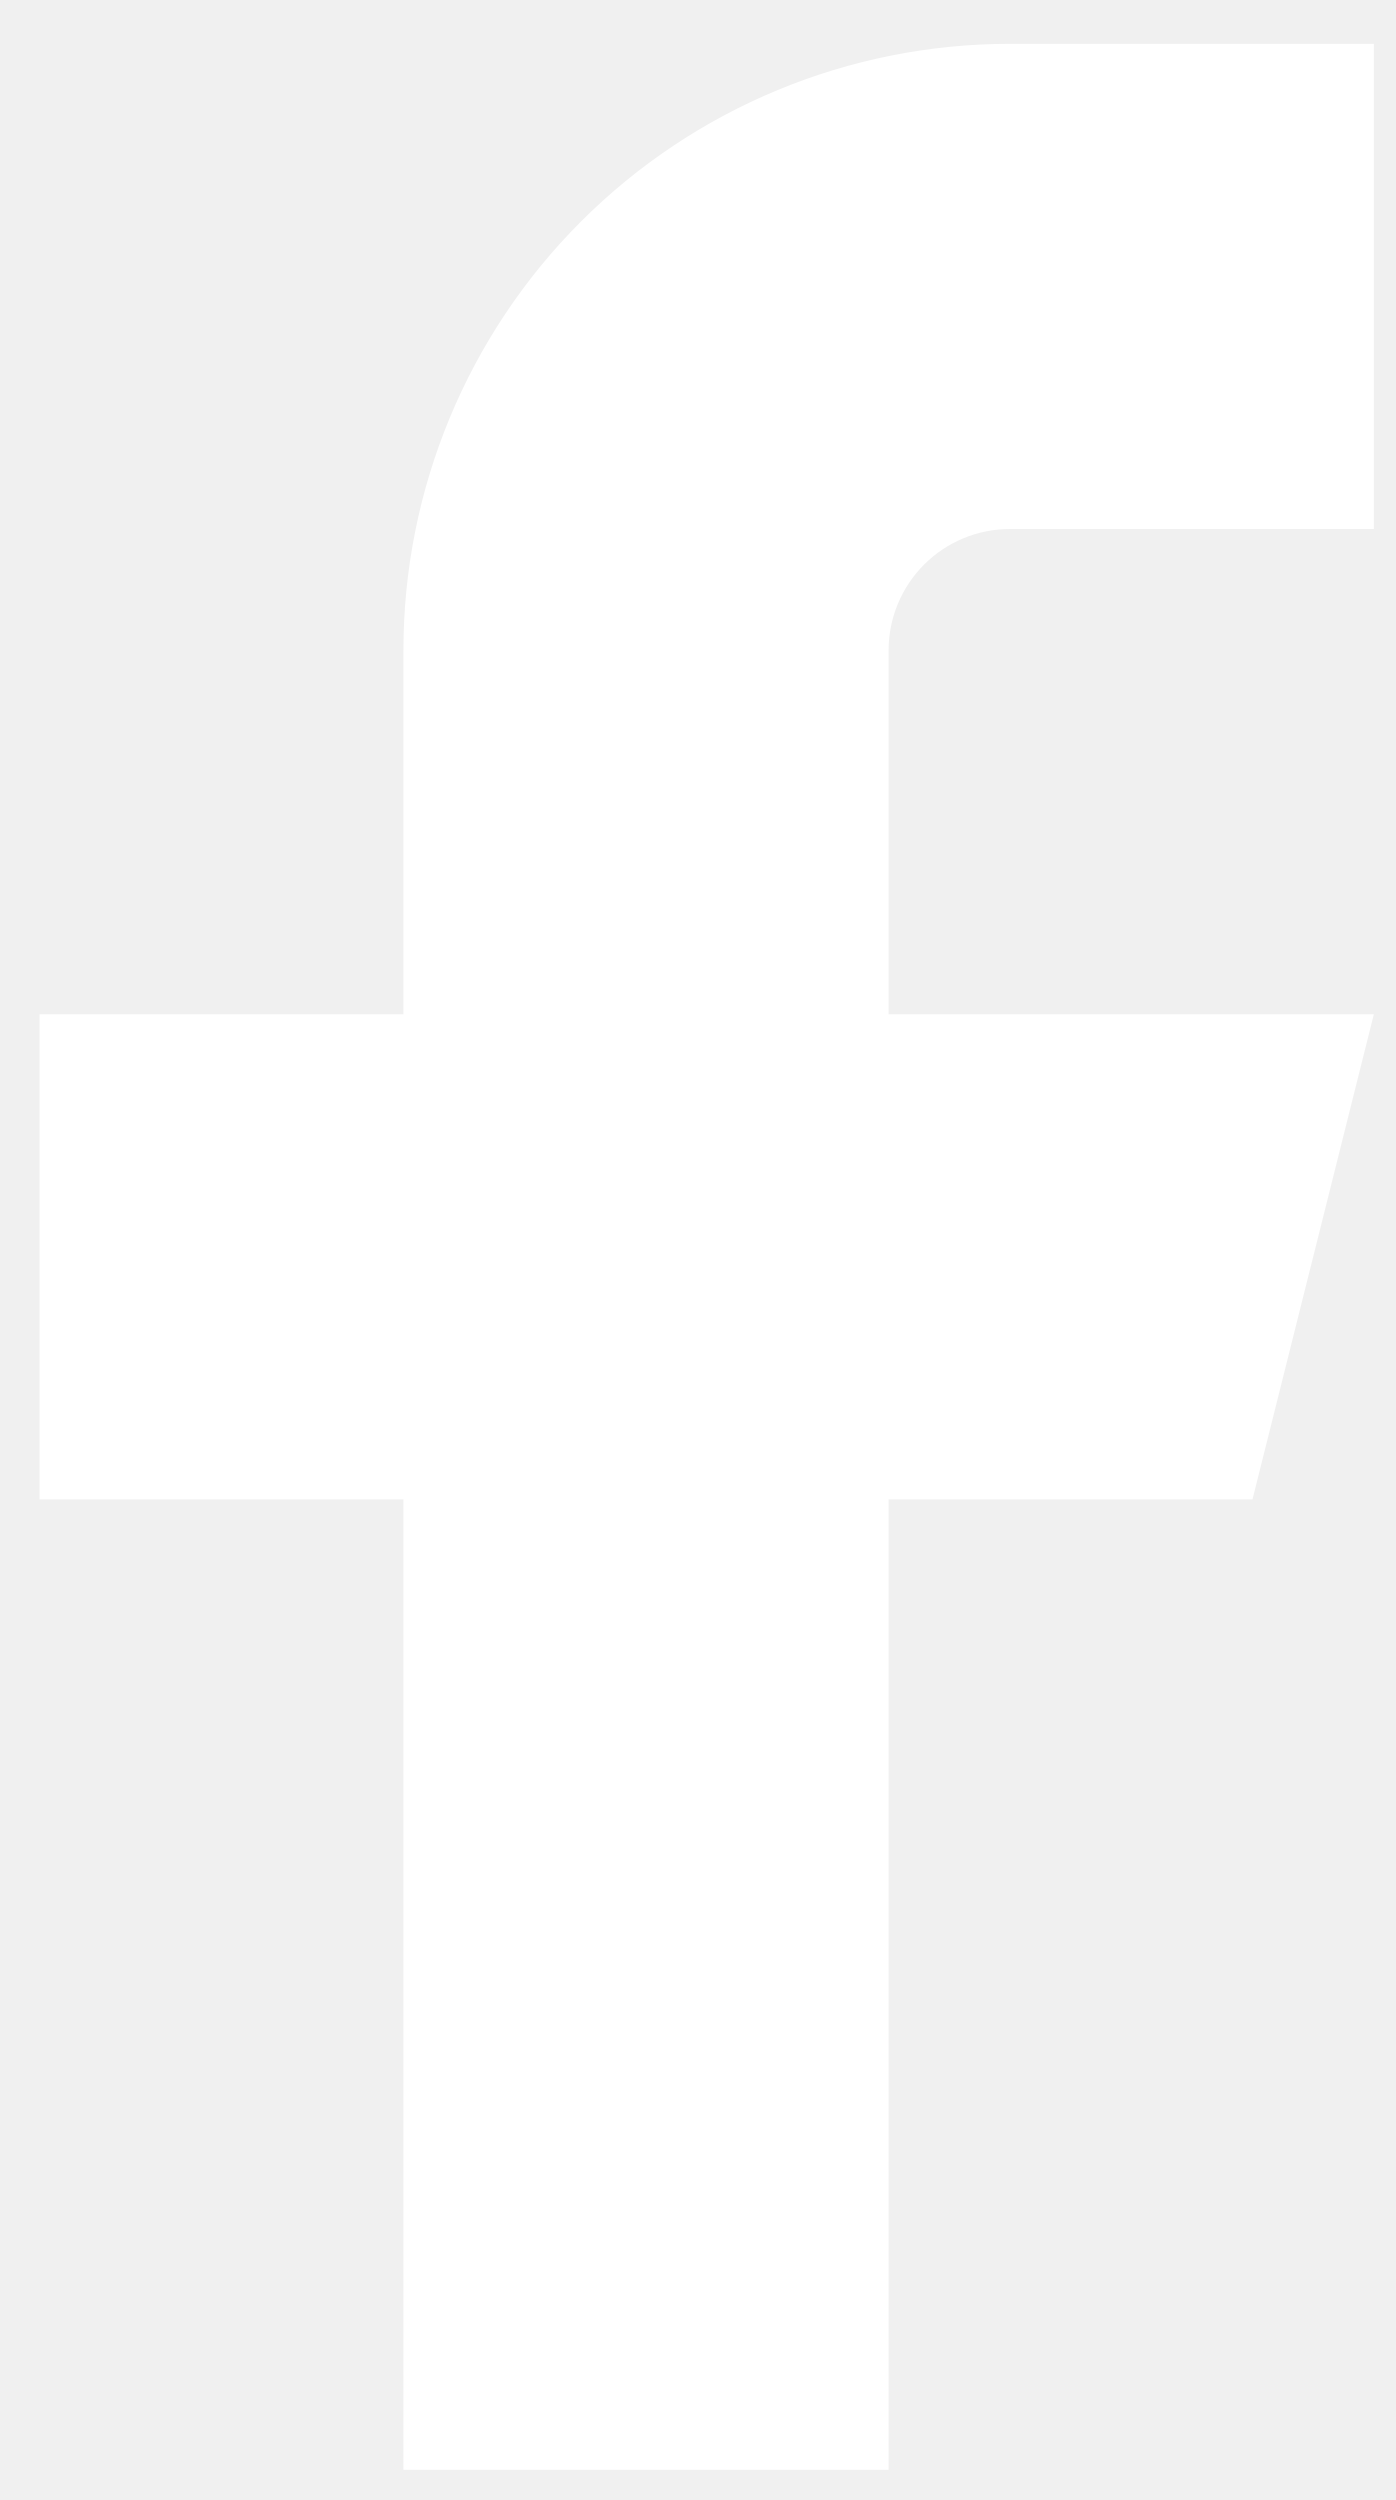
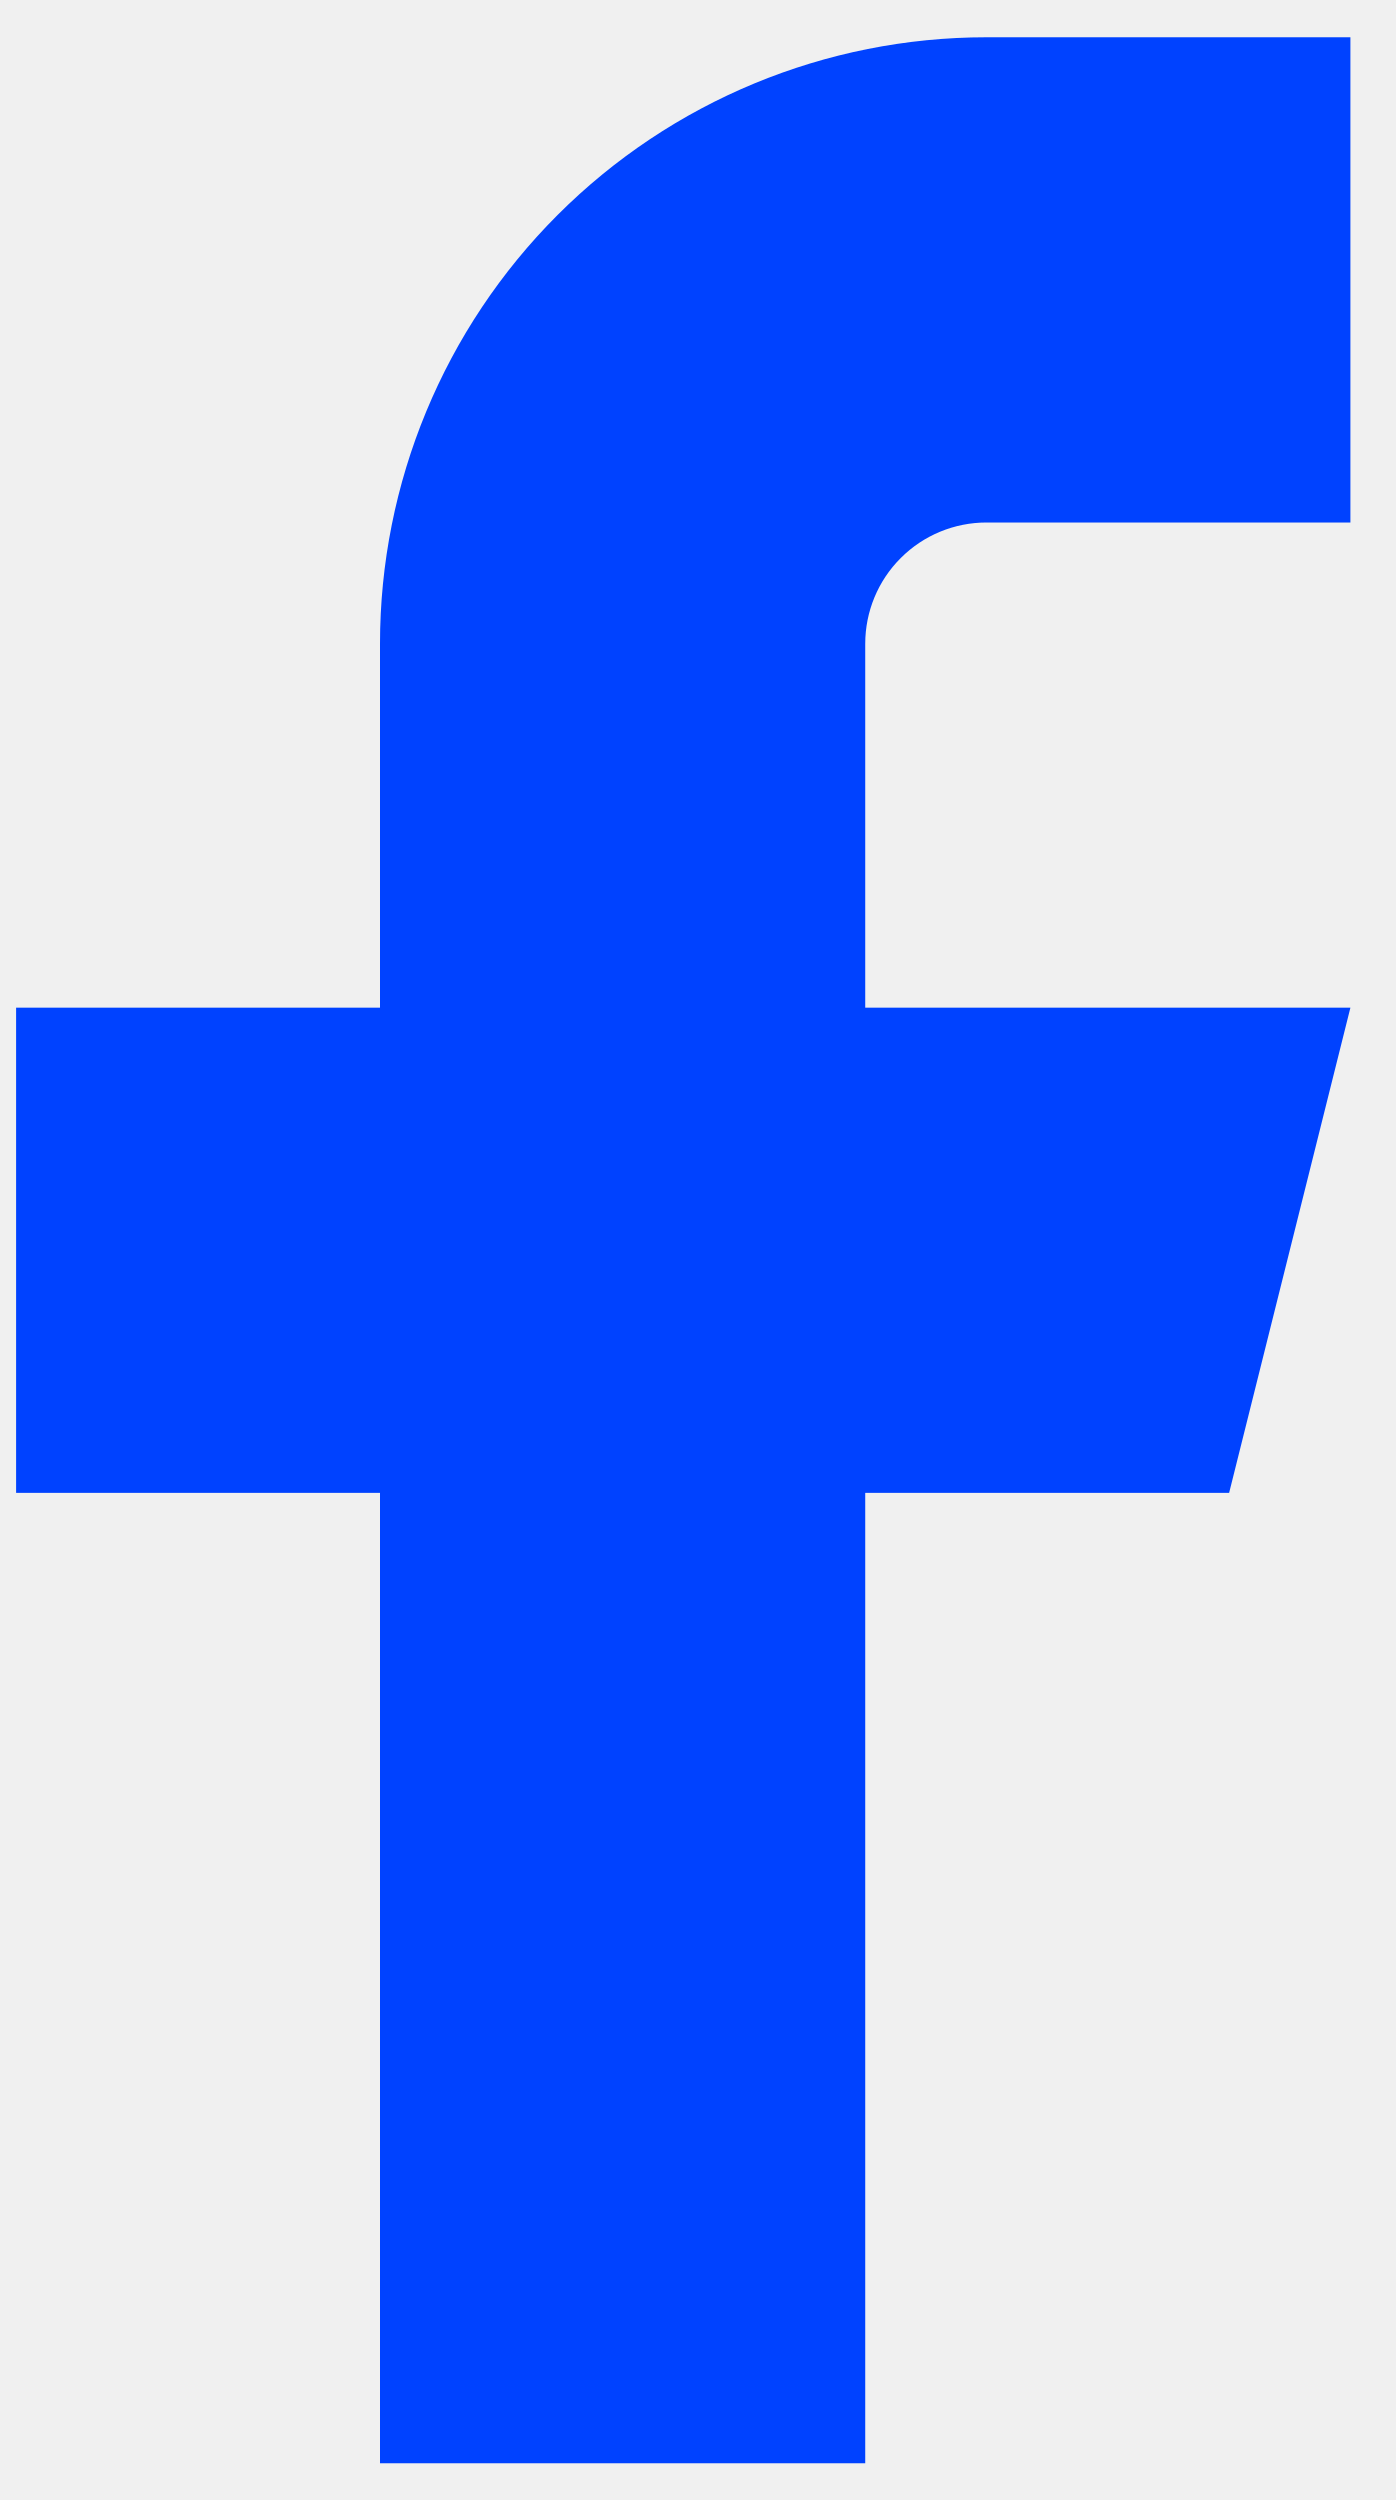
<svg xmlns="http://www.w3.org/2000/svg" width="24" height="43" viewBox="0 0 24 43" fill="none">
-   <path d="M23.63 0.754H17.37C14.604 0.754 11.95 1.853 9.994 3.809C8.038 5.765 6.939 8.419 6.939 11.185V17.445H0.68V25.79H6.939V42.481H15.284V25.79H21.543L23.63 17.445H15.284V11.185C15.284 10.632 15.504 10.101 15.895 9.71C16.286 9.319 16.817 9.099 17.37 9.099H23.63V0.754Z" fill="white" />
+   <path d="M23.227 0.641H16.968C14.201 0.641 11.548 1.74 9.592 3.696C7.635 5.653 6.536 8.306 6.536 11.073V17.332H0.277V25.677H6.536V42.368H14.882V25.677H21.141L23.227 17.332H14.882V11.073C14.882 10.52 15.101 9.989 15.493 9.598C15.884 9.206 16.415 8.987 16.968 8.987H23.227V0.641Z" fill="#0042FF" />
</svg>
